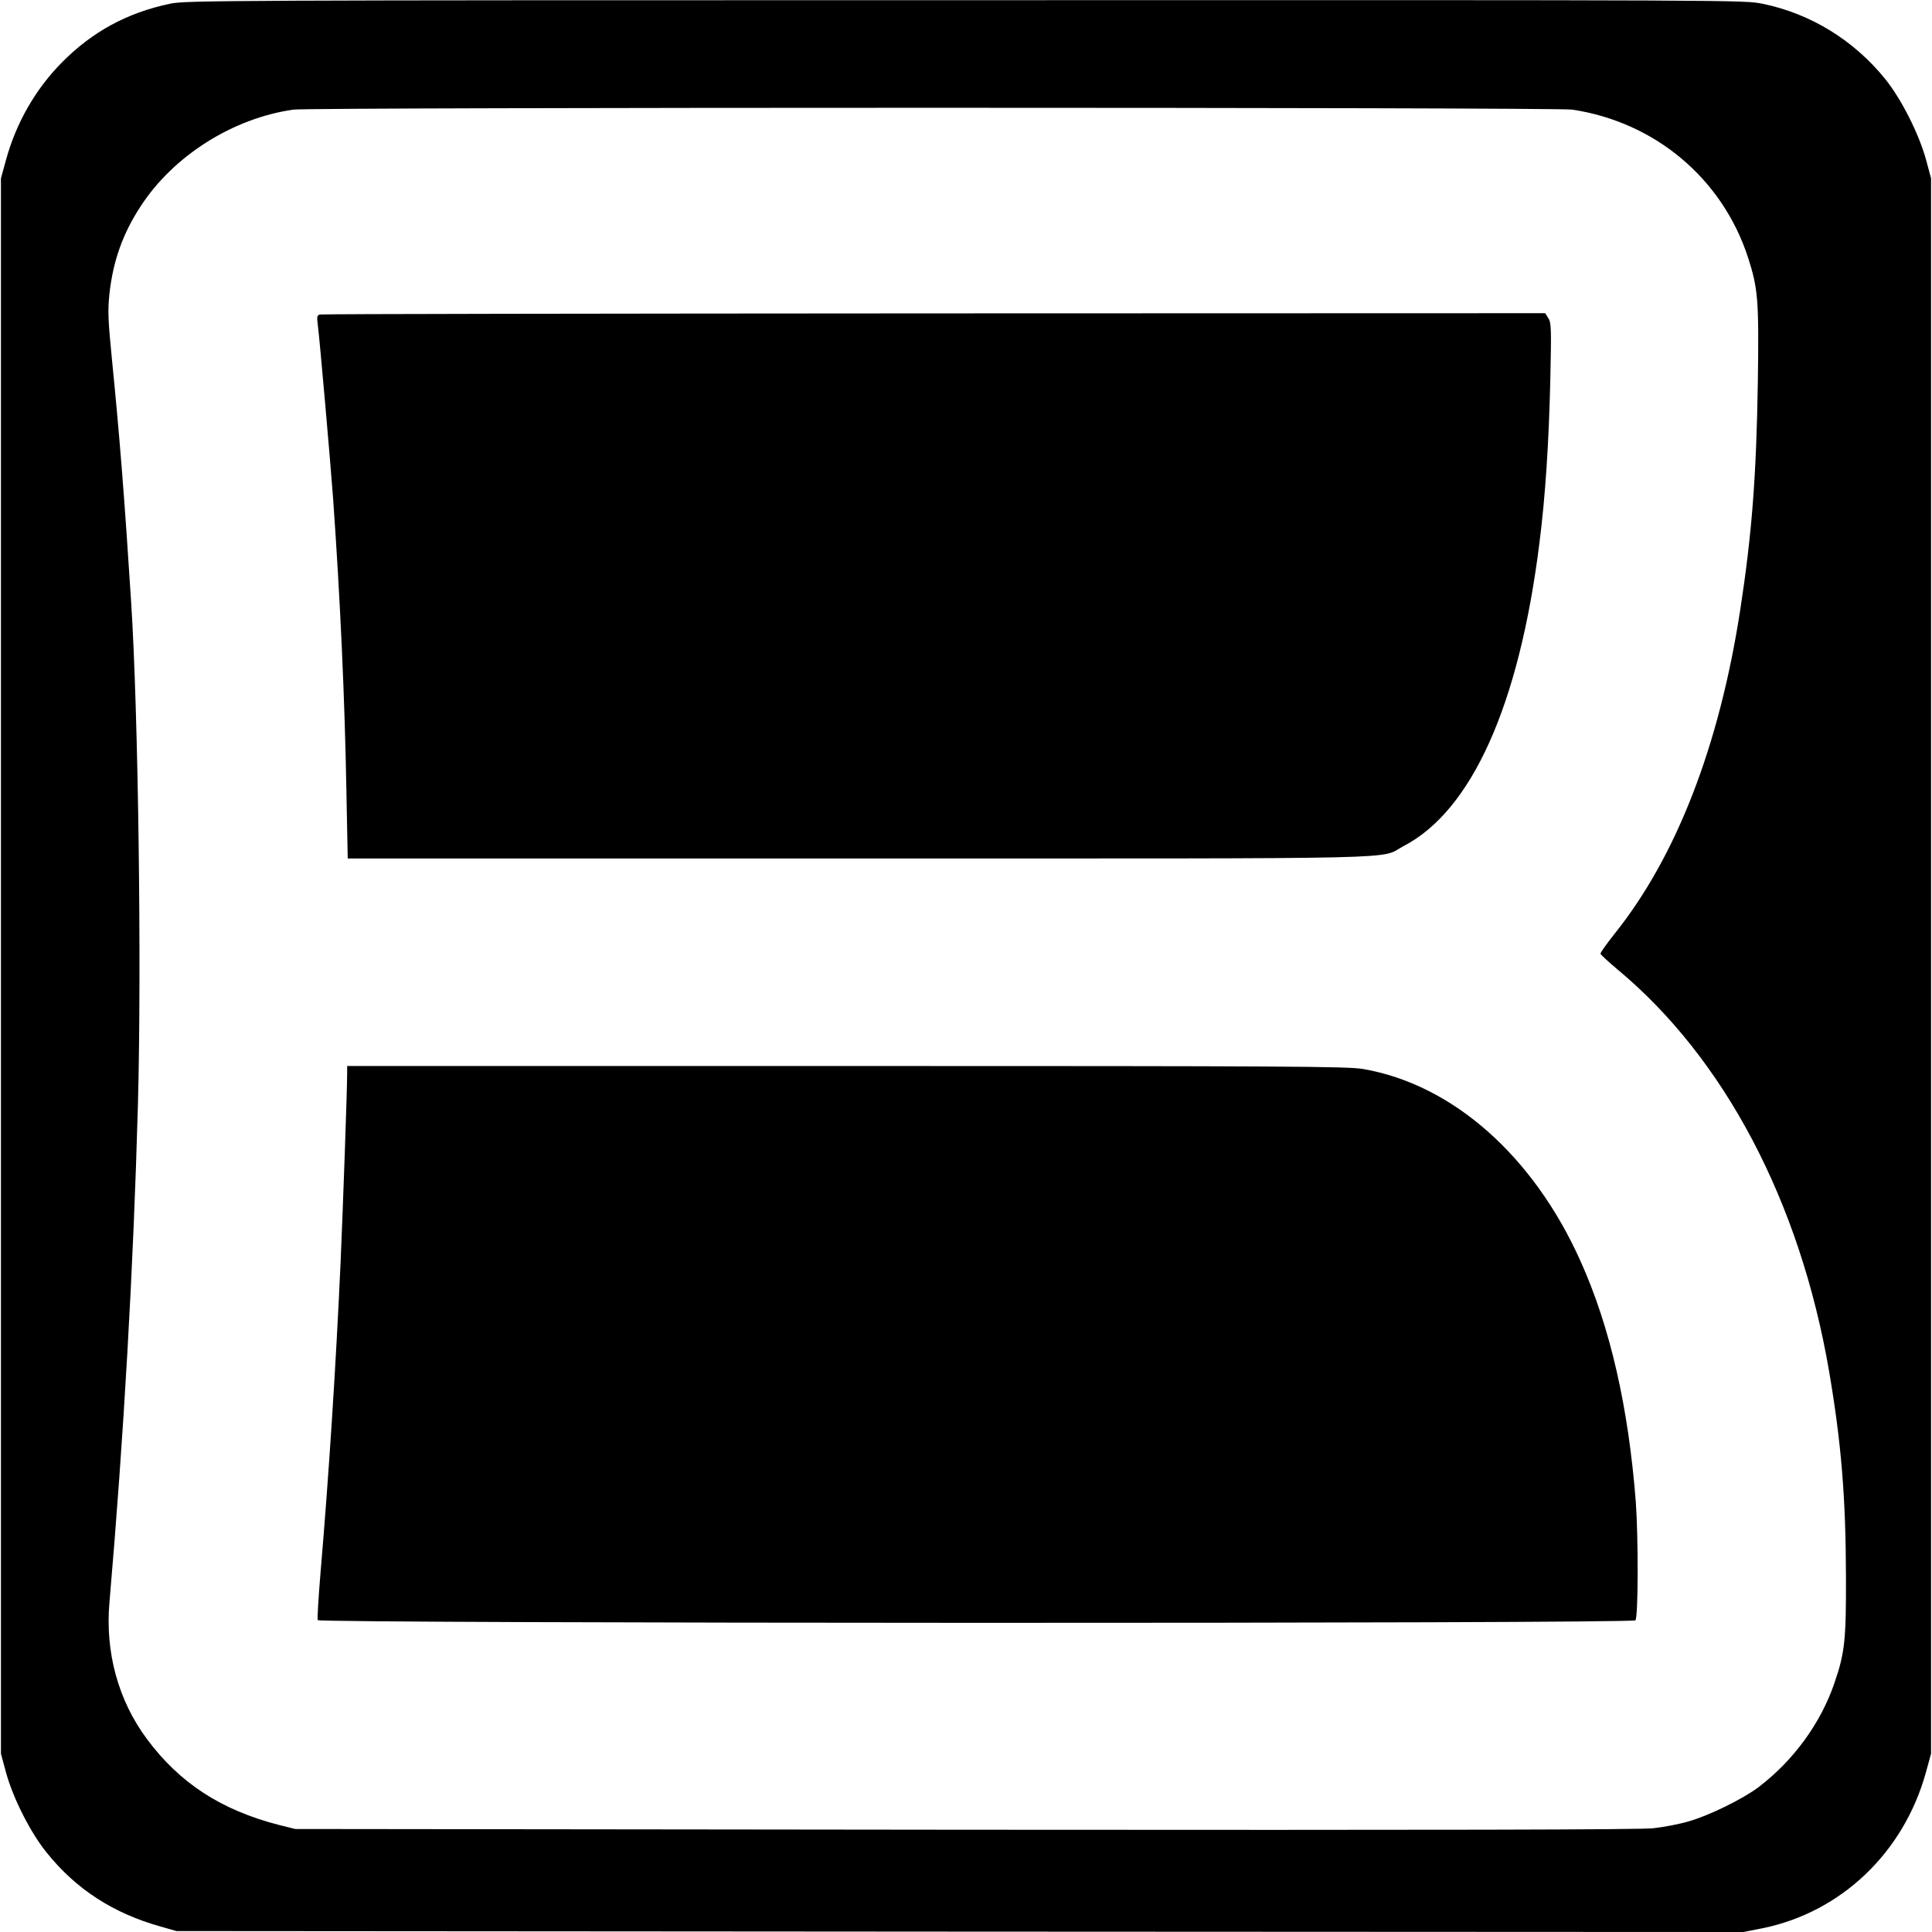
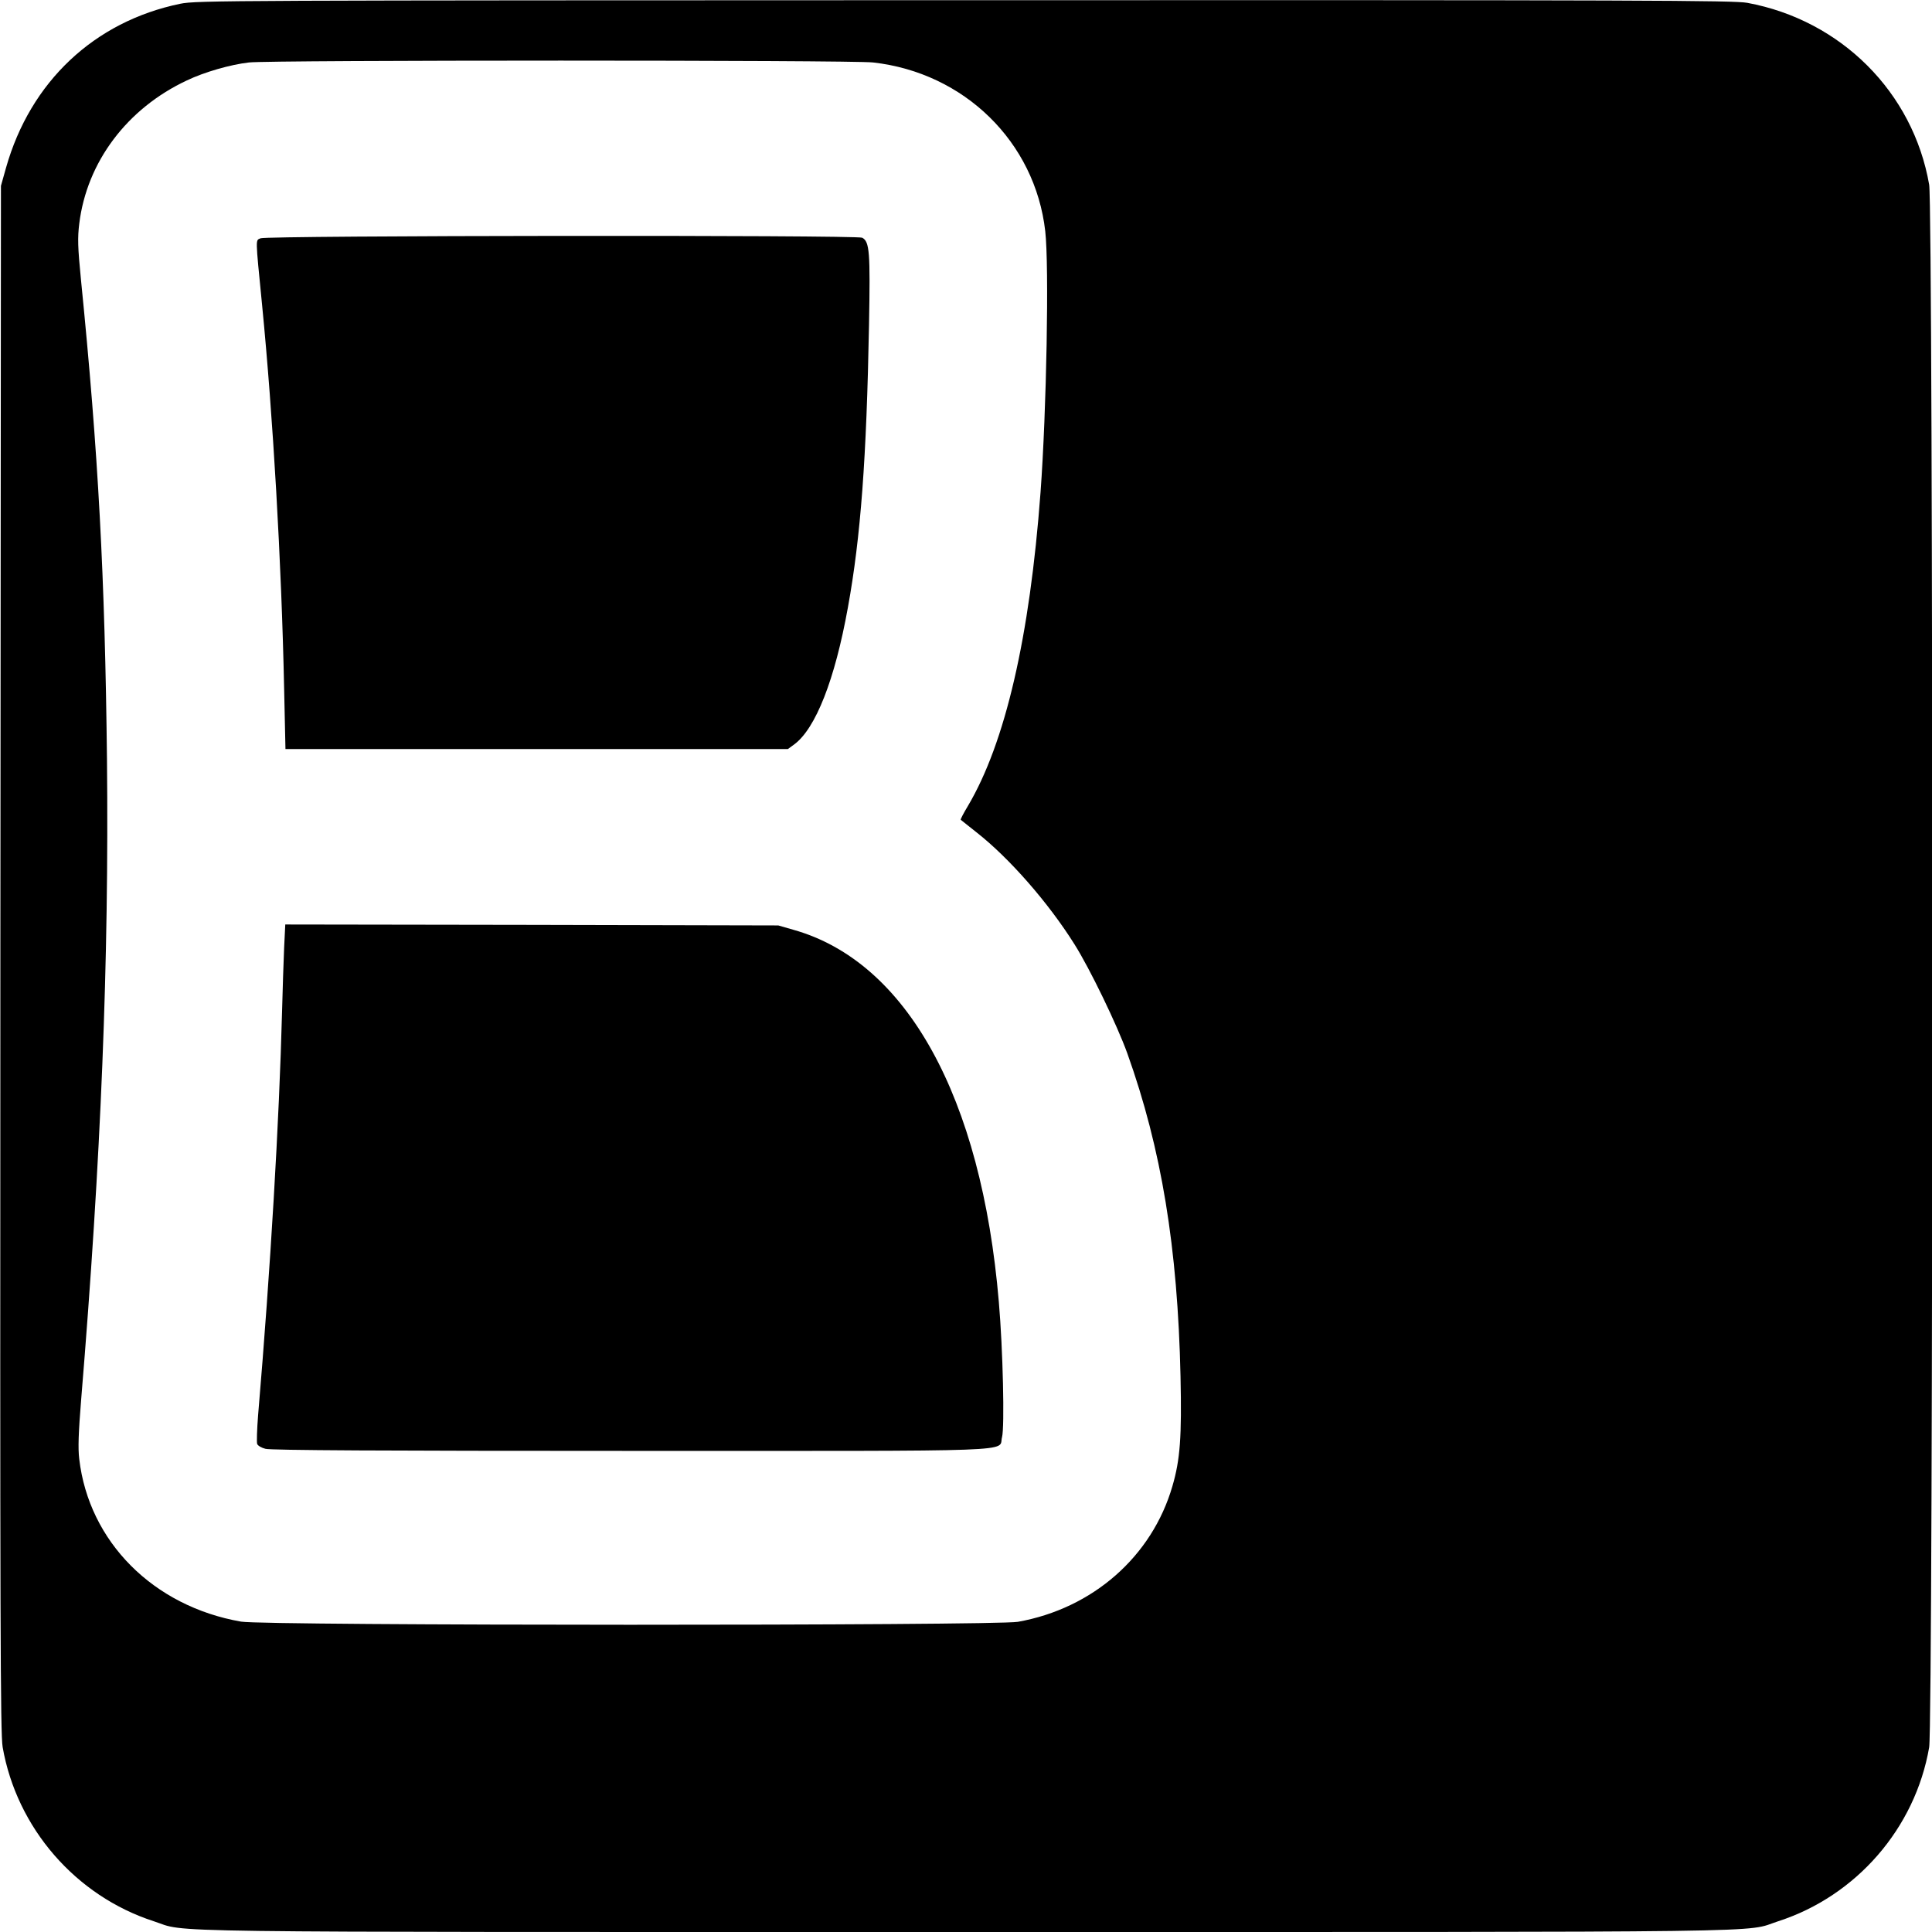
<svg xmlns="http://www.w3.org/2000/svg" version="1" width="1365.333" height="1365.333" viewBox="0 0 1024 1024">
-   <path d="M90 2C67.3 6.8 49 16.8 33 32.9 18.9 47.1 8.6 65 3.2 84.7L.5 94.5v835l2.7 10c3.8 13.8 13 31.9 21.6 42.5 15.6 19.4 35.3 32.1 60.3 39.1l8.4 2.4 415.3.3 415.3.2 10.1-2c41.7-8.5 74.9-40.2 86.6-82.7l2.7-9.8v-835l-2.7-10c-3.8-13.7-13-31.9-21.5-42.5-16.6-20.6-39.6-34.8-65.1-40-10-2-10.7-2-422.9-1.9C116.6.1 98.1.2 90 2zm743.3 56.1c44 6.6 79.6 36.6 93.2 78.4 5.3 16.5 5.8 22.3 5.2 65.5-.8 50.3-3.1 80.6-9.3 121-11.1 72.3-33.9 131.1-66.7 172-4.1 5.2-7.5 9.9-7.4 10.5.1.5 4.2 4.3 9.1 8.4 56.6 47.1 96.6 123 112 212.6 6.5 37.9 8.9 67 9 109 .1 33.7-.6 40.5-6.1 56.5-7.3 21.4-21.7 41.1-40.2 55.2-8.5 6.4-26.3 15.1-37.2 18.2-4.7 1.4-13.1 3-18.5 3.6-7.2.8-107.8 1-364.9.8l-355-.4-8.5-2.1c-30.8-7.9-52.9-22.3-70.2-45.7-15.1-20.3-22.1-45.8-19.8-72.2 7.6-87.9 12.7-177.1 15.1-263.9 2-73.8.2-207.6-3.6-266.5-3.5-54.7-6-86.7-10.1-127.8-2.2-22.1-2.3-26.6-1.4-35.4 1.9-17.5 7.1-32 16.5-46.4 17.4-26.8 48.8-46.7 81-51.3 9.2-1.3 669-1.3 677.8 0z" />
-   <path d="M169.6 166.7c-1.6.4-1.7 1.2-1.2 5.1 1.1 8.6 6.5 70.5 8.1 91.7 3.8 53.6 6.2 105.4 7.1 155.7l.7 35.8h271.2c300.8 0 274.8.6 288.5-6.6 36.1-18.8 61.2-74.8 71.9-160.4 3.2-25 5-53.2 5.8-86.7.6-27.3.5-30.4-1.1-32.7L819 166l-323.8.1c-178 .1-324.5.3-325.6.6zM184 568.5c0 9.2-2.2 71.4-3.5 101-2.5 55.1-6.2 112.2-10.6 163.9-1.1 13.2-1.8 24.5-1.5 25.3.7 1.8 696.5 2 698.4.1 1.5-1.5 1.6-43.6.2-62.9-3.9-50.1-13.6-92.7-29.3-127.5-25-55.8-67.8-93.6-115.2-101.8-8-1.4-38.4-1.6-273.7-1.6H184v3.5z" />
+   <path d="M95.5 2C50 11.4 16.1 43.3 3.2 88.9L.5 98.5.2 508C0 864.3.2 918.6 1.4 926c7.5 42.9 38.7 78.9 80.1 92.3 18.8 6.1-13.8 5.7 430.5 5.7s411.7.4 430.5-5.7c41.4-13.4 72.6-49.3 80-92.2 2.2-12.6 2.2-815.6 0-828.2-8.5-49-46.7-87.2-96.4-96.4C918.7.2 873.8 0 511.1.1 119.9.2 104.2.2 95.5 2zm367.2 31.1c48.4 5.4 85.9 42.1 91.3 89.4 2.1 18.5.7 95.1-2.5 138.5-5.7 76.7-18.7 132.8-38.5 166.2-2.3 3.8-4 7.1-3.8 7.3.1.1 3.9 3.1 8.3 6.6 17.5 13.7 38.2 37.4 52 59.4 8.1 12.8 22.6 42.8 28 57.8 18.1 50.6 26.7 102.9 28.2 171.2.7 32.2-.2 44.2-4.3 58.2-10.8 37.2-42.1 64.8-81.9 71.9-12.2 2.1-399.2 2.1-411.7-.1-46.6-8.1-80.7-42.4-85.8-86.2-.7-5.8-.4-13.9 1-31.3 10.6-128.2 14.8-232.7 13.7-339.5-1.1-97.1-4.5-161.5-13.8-254.4-1.7-17.2-1.8-22-.9-29.5 4-32.7 25.3-61.1 57.1-76 9.2-4.4 23.1-8.4 32.9-9.5 11.4-1.3 319-1.3 330.7 0z" />
+   <path d="M138.1 126.3c-2.7 1.3-2.8-1.4.8 35.2 5.8 59.1 10.3 136.4 11.7 203.7l.7 31.8H417.6l3.3-2.4c11.4-8.4 21.6-34.3 28.5-72.6 6.8-37.4 9.9-79 11.2-150 .7-38.5.3-43.9-3.6-46-2.8-1.5-315.7-1.2-318.9.3zM150.6 502.2c-.3 6.8-.8 22-1.1 33.8-1.5 58.1-6.1 136.1-12.7 214.1-.6 7.5-.8 14.4-.5 15.2.3.9 2.3 2.1 4.4 2.6 2.6.8 63.4 1.1 193.6 1.1 212.3 0 194.6.7 196.8-7.3 1.4-5.3.5-46.3-1.7-71.7-9.2-108.6-48.8-180.3-108.9-197.2l-8-2.3-130.6-.3-130.7-.2-.6 12.2z" />
</svg>
